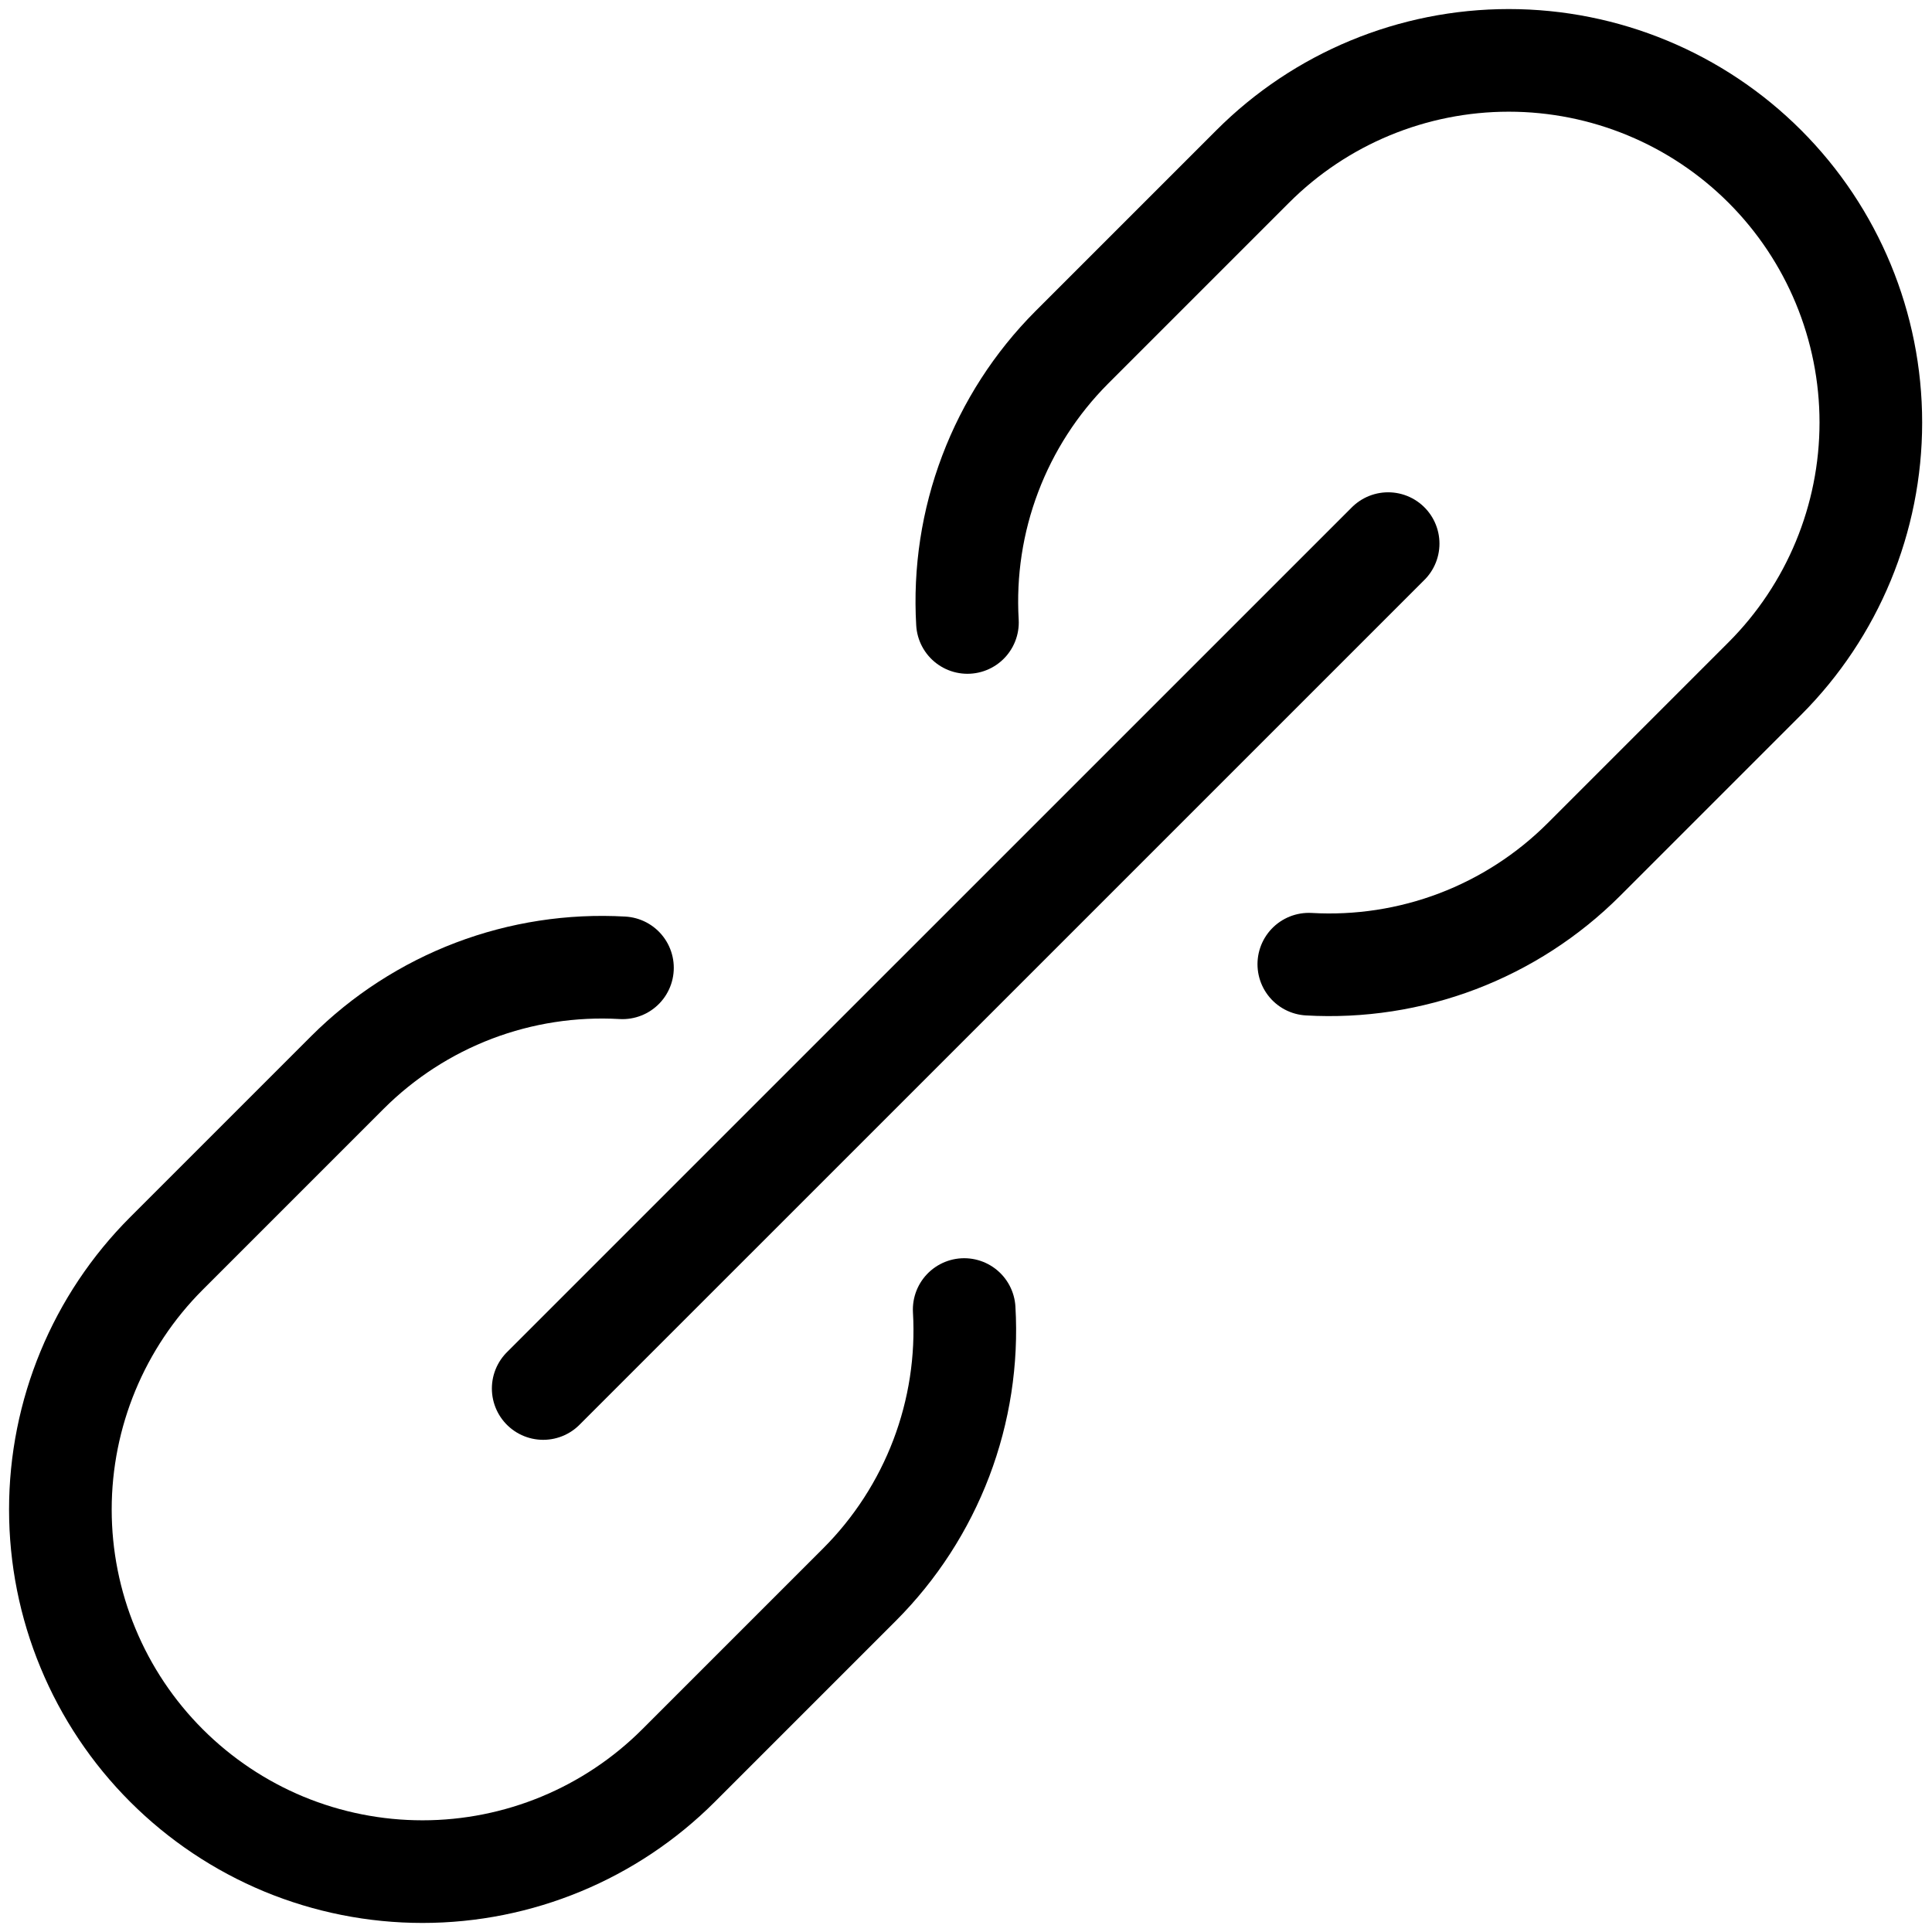
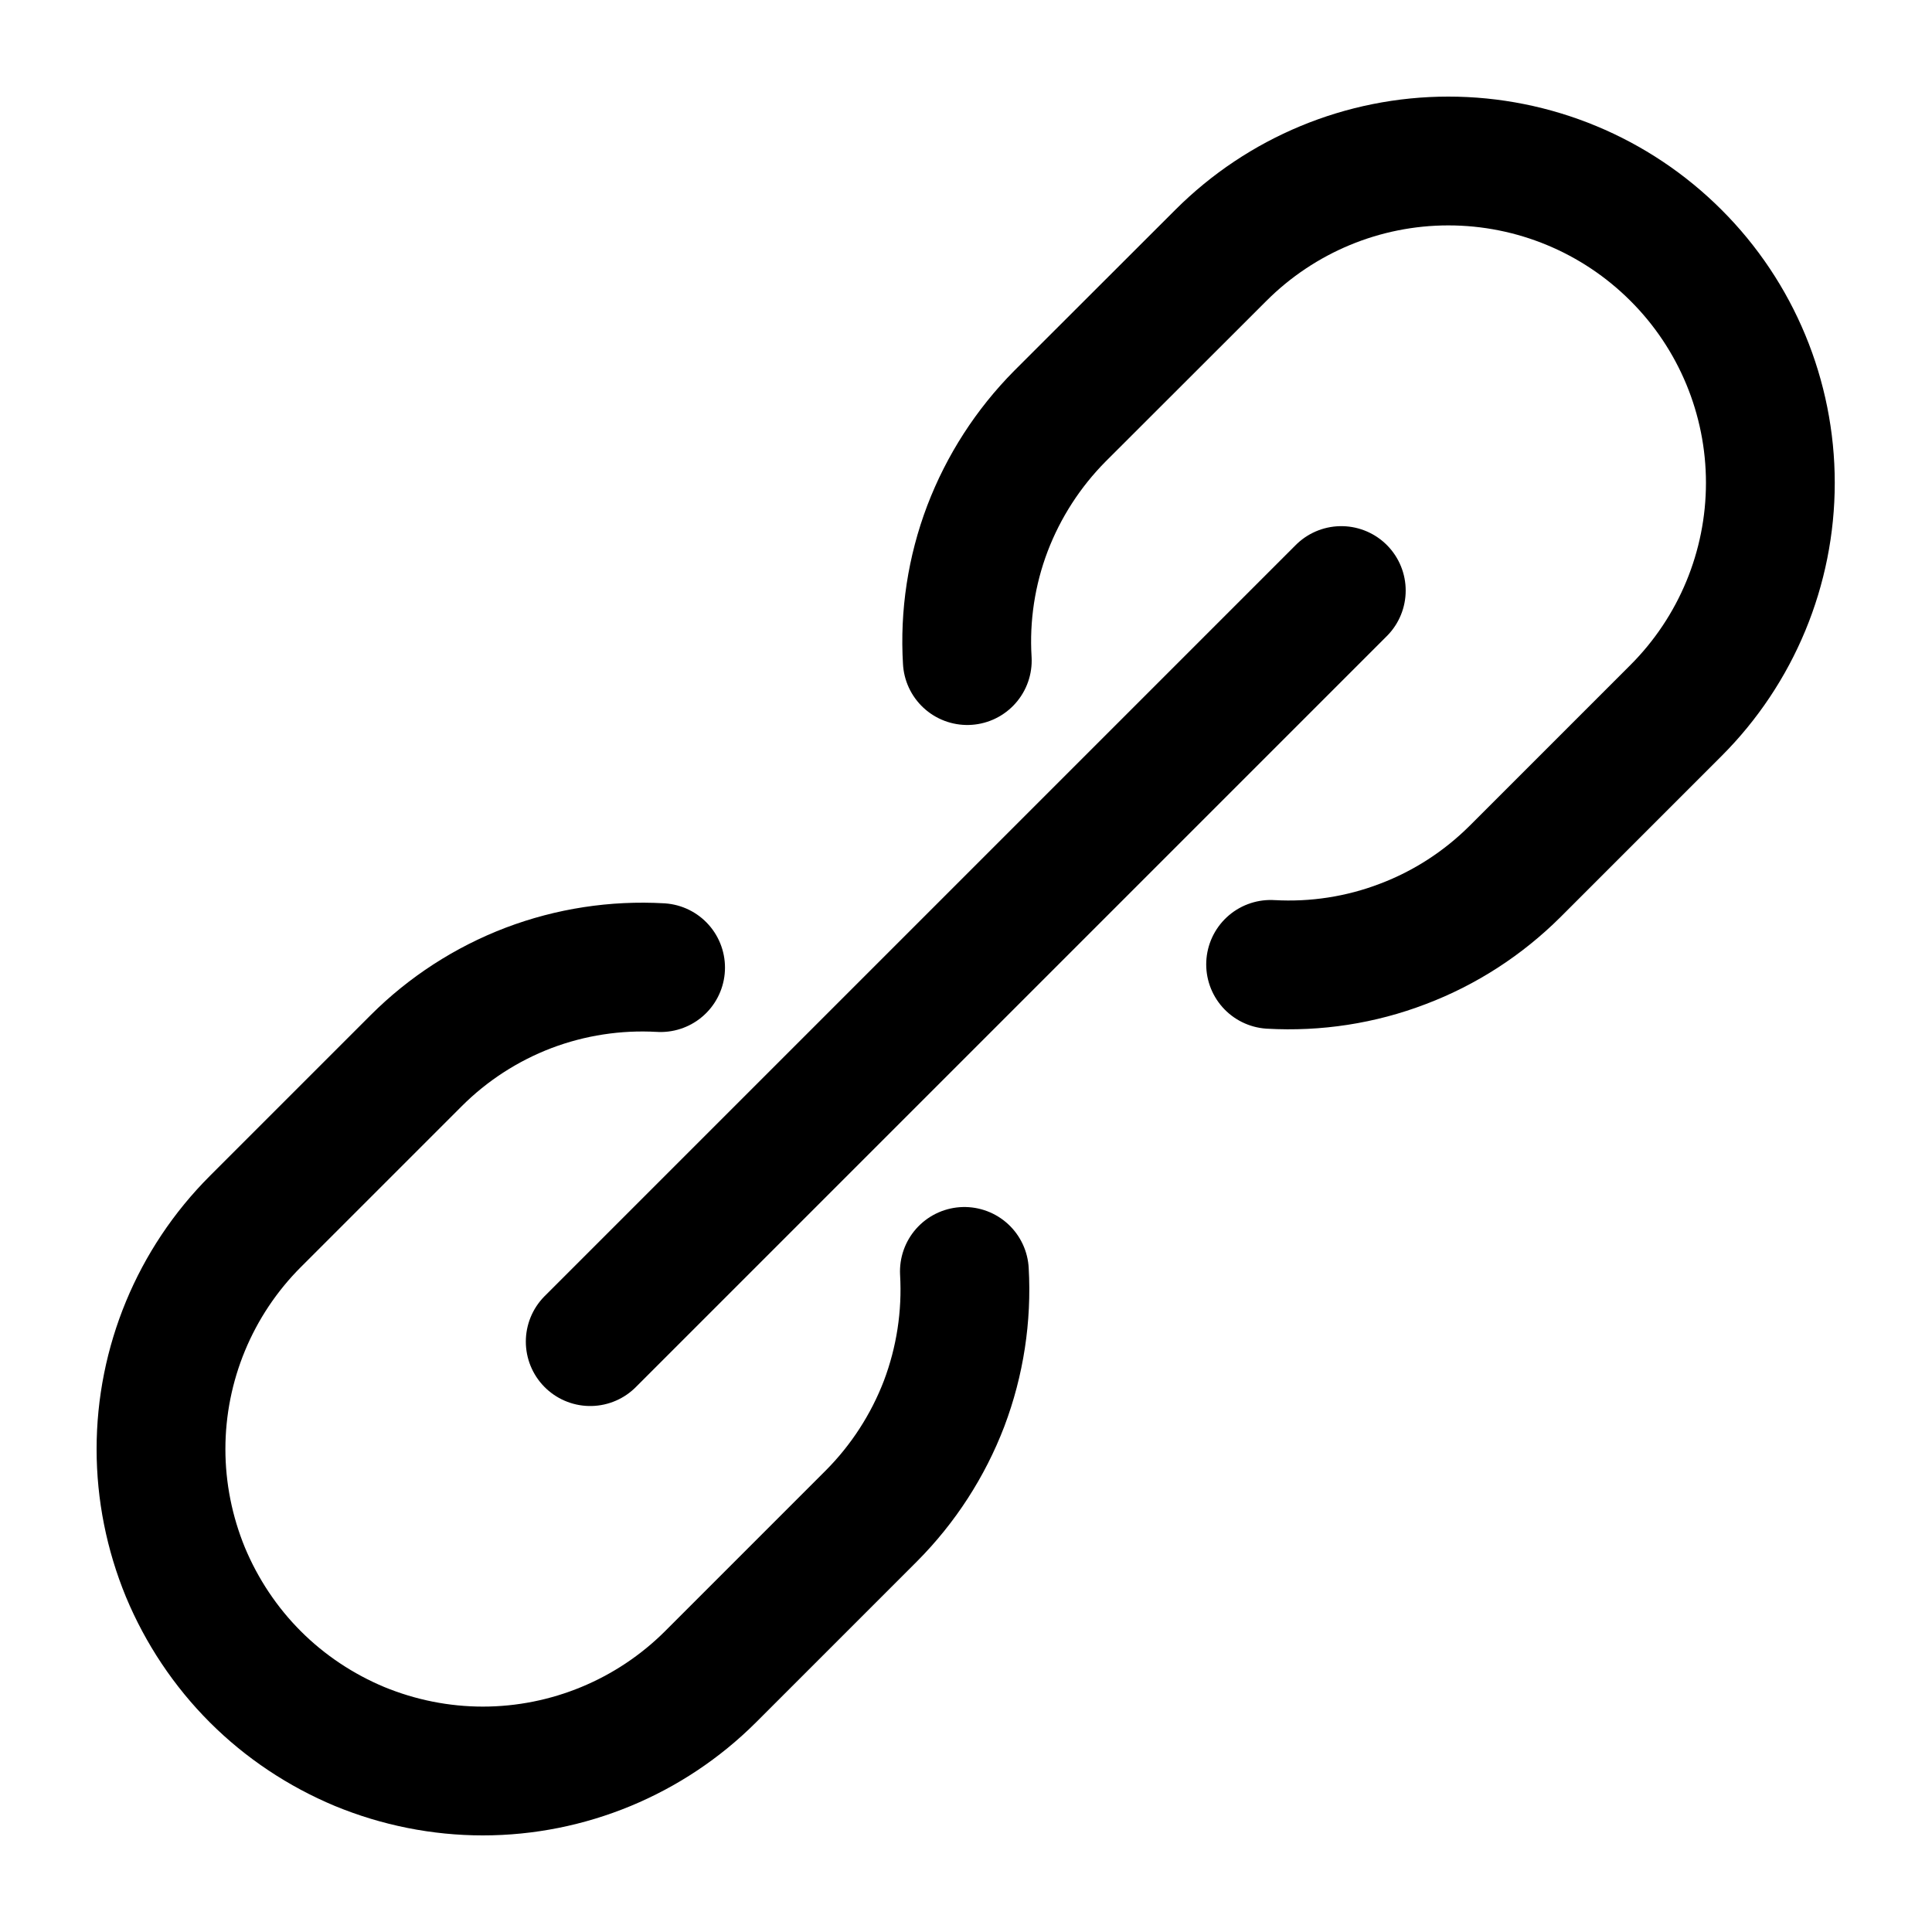
- <svg xmlns="http://www.w3.org/2000/svg" viewBox="0 0 32 32" fill="none">
-   <path d="M8.997 22.998L22.992 9.004" stroke="currentColor" stroke-width="1.7" stroke-linecap="round" stroke-linejoin="round" />
-   <path d="M10.31 16.03C9.471 15.982 8.632 16.111 7.848 16.409C7.063 16.708 6.35 17.169 5.756 17.762L2.757 20.761C1.632 21.886 1 23.412 1 25.002C1 25.79 1.155 26.57 1.457 27.297C1.758 28.025 2.2 28.686 2.757 29.243C3.314 29.8 3.975 30.242 4.702 30.544C5.43 30.845 6.21 31 6.998 31C8.588 31 10.114 30.368 11.239 29.243L14.238 26.244C14.831 25.65 15.292 24.937 15.591 24.152C15.889 23.368 16.019 22.529 15.97 21.69" stroke="currentColor" stroke-width="1.7" stroke-linecap="round" stroke-linejoin="round" />
-   <path d="M21.678 15.97C22.516 16.018 23.355 15.889 24.14 15.591C24.925 15.292 25.638 14.831 26.232 14.238L29.231 11.239C30.355 10.114 30.987 8.588 30.987 6.998C30.987 5.407 30.355 3.881 29.231 2.757C28.106 1.632 26.58 1 24.99 1C23.399 1 21.873 1.632 20.749 2.757L17.75 5.756C17.158 6.35 16.698 7.064 16.401 7.848C16.103 8.633 15.975 9.472 16.024 10.31" stroke="currentColor" stroke-width="1.7" stroke-linecap="round" stroke-linejoin="round" />
+ <svg xmlns="http://www.w3.org/2000/svg" viewBox="0 0 12 12" fill="none">
+   <path d="M3.666 8.333L8.331 3.668" stroke="currentColor" stroke-width="0.8" stroke-linecap="round" stroke-linejoin="round" />
+   <path d="M4.103 6.01C3.824 5.994 3.544 6.037 3.283 6.136C3.021 6.236 2.783 6.39 2.585 6.588L1.586 7.587C1.211 7.962 1 8.471 1 9.001C1 9.263 1.052 9.523 1.152 9.766C1.253 10.008 1.4 10.229 1.586 10.415C1.771 10.6 1.992 10.747 2.234 10.848C2.477 10.948 2.737 11 2.999 11C3.529 11 4.038 10.789 4.413 10.415L5.413 9.415C5.61 9.217 5.764 8.979 5.864 8.718C5.963 8.456 6.006 8.176 5.99 7.897" stroke="currentColor" stroke-width="0.8" stroke-linecap="round" stroke-linejoin="round" />
+   <path d="M7.892 5.99C8.172 6.006 8.452 5.963 8.713 5.863C8.975 5.764 9.212 5.61 9.41 5.413L10.41 4.413C10.785 4.038 10.996 3.529 10.996 2.999C10.996 2.469 10.785 1.96 10.41 1.586C10.035 1.211 9.527 1 8.996 1C8.466 1 7.958 1.211 7.583 1.586L6.583 2.585C6.386 2.784 6.233 3.021 6.133 3.283C6.034 3.544 5.991 3.824 6.008 4.103" stroke="currentColor" stroke-width="0.8" stroke-linecap="round" stroke-linejoin="round" />
</svg>
